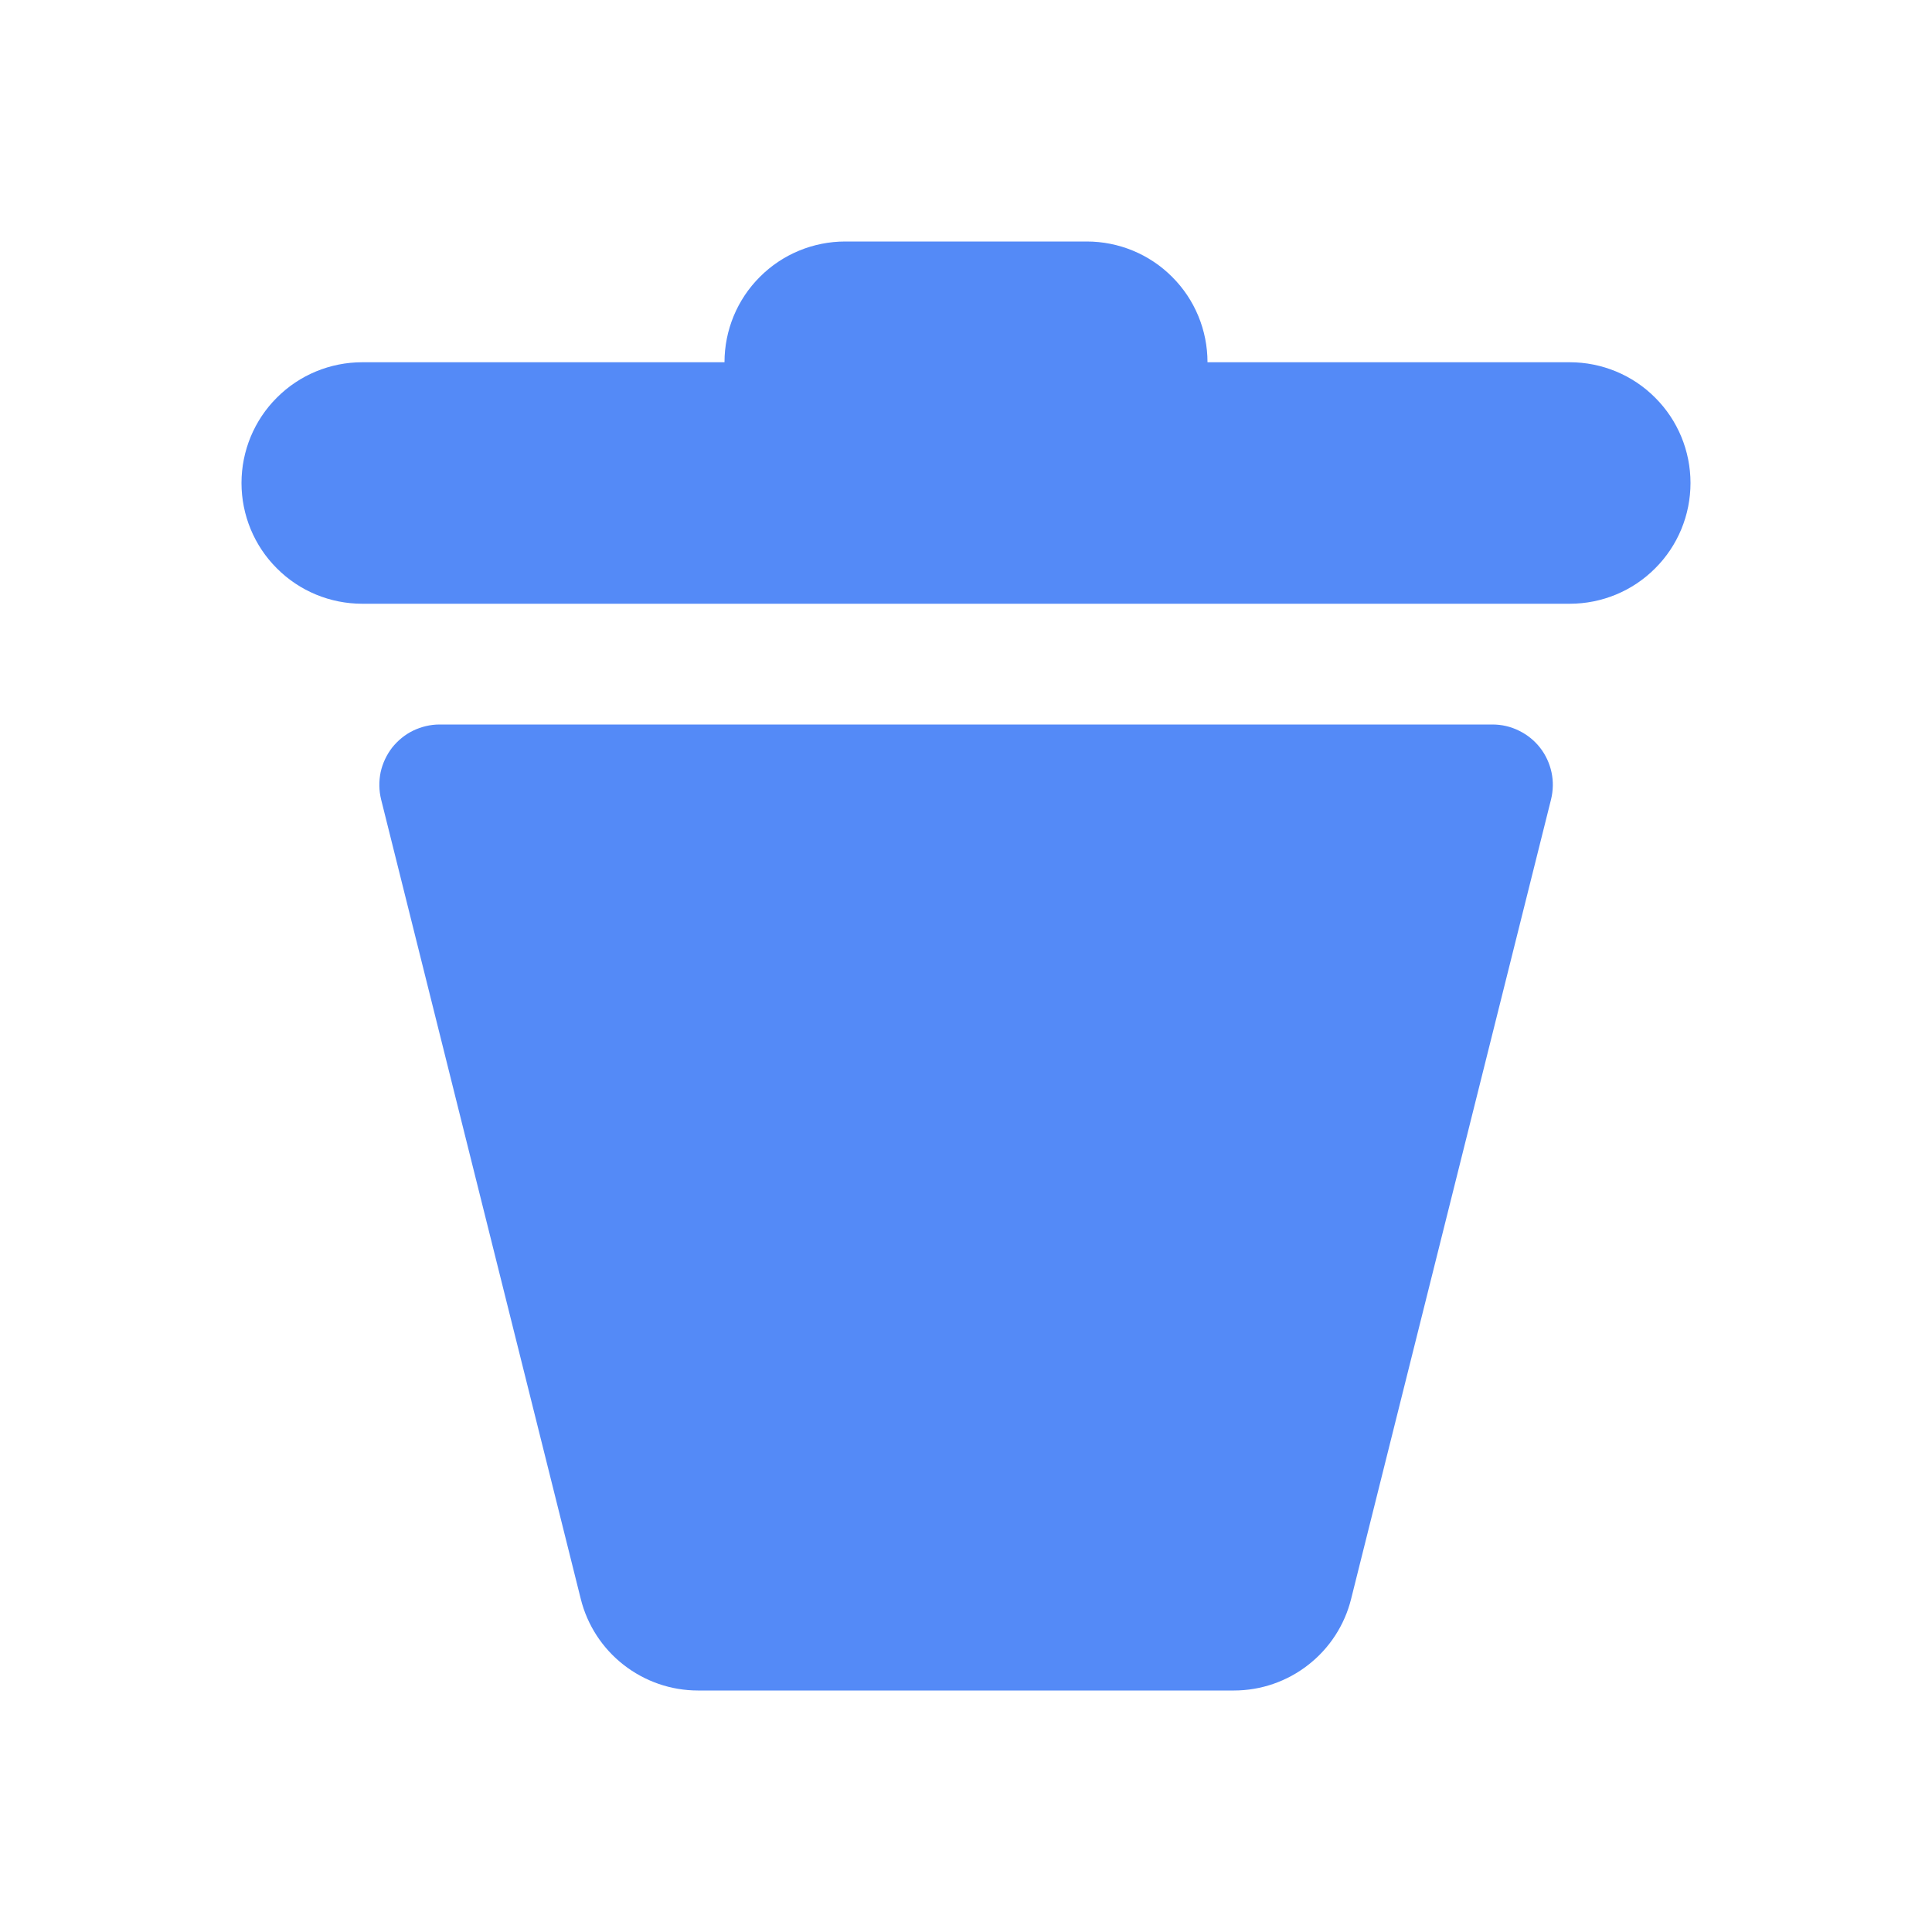
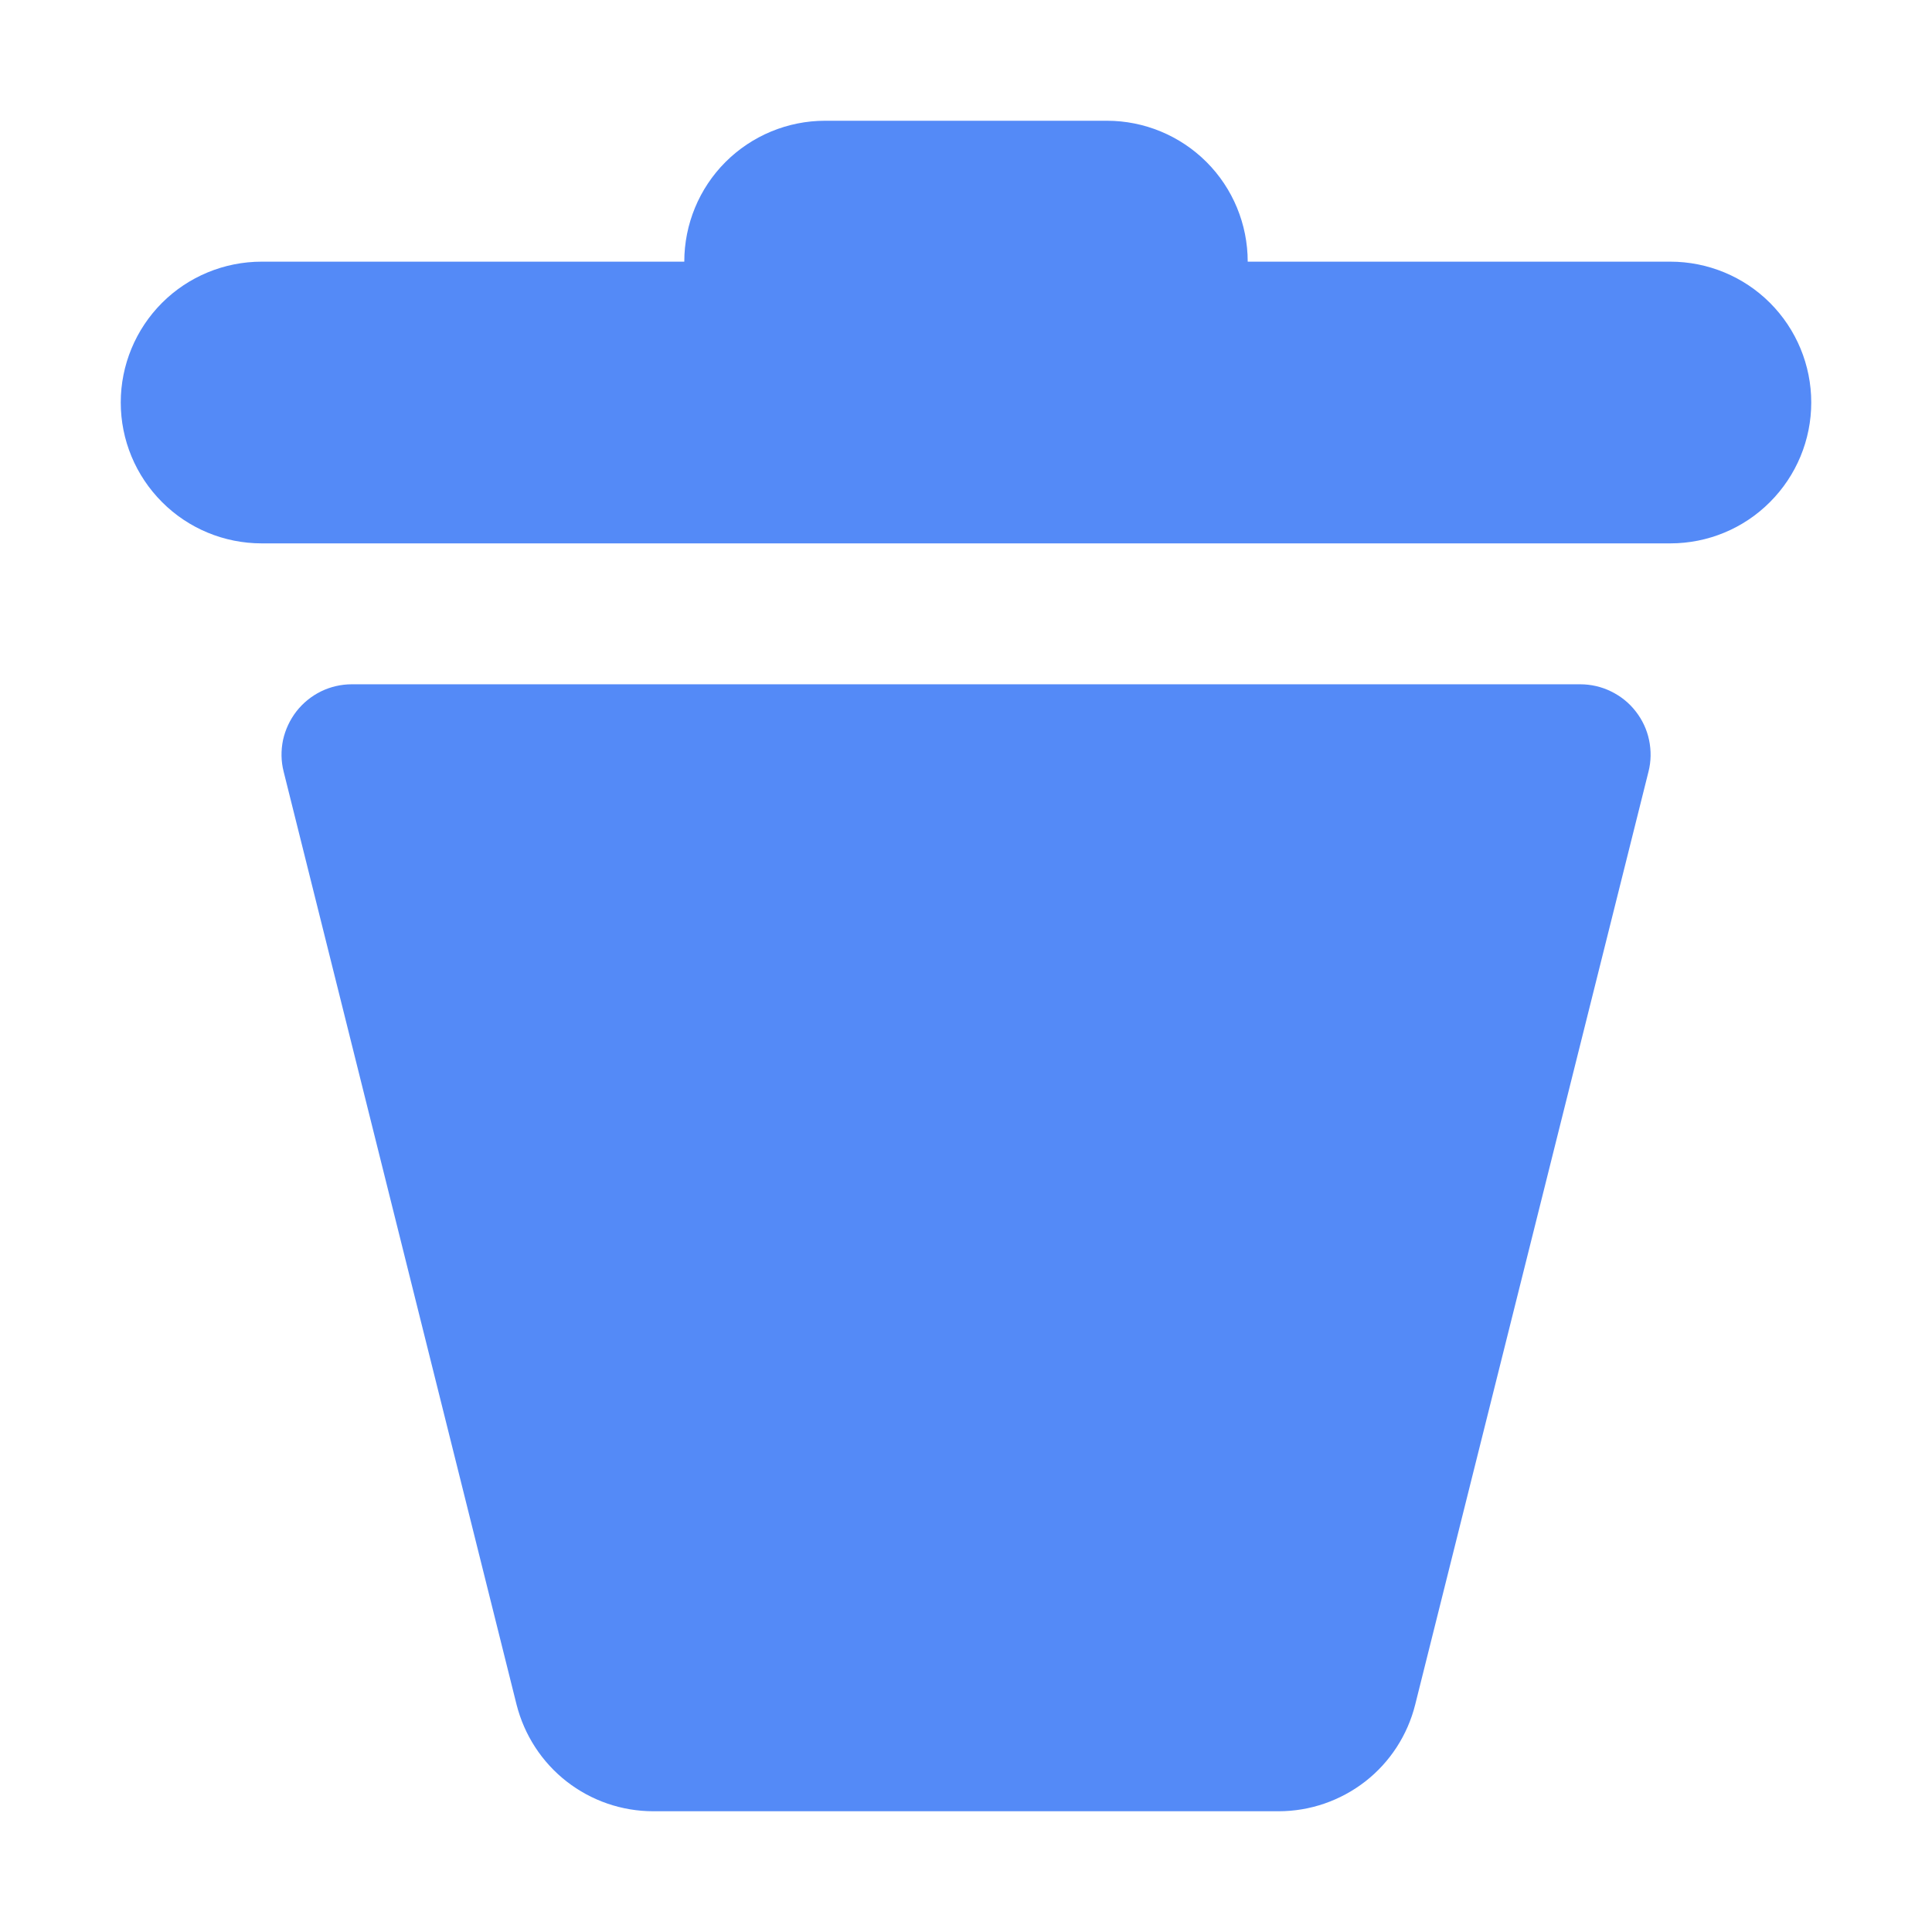
<svg xmlns="http://www.w3.org/2000/svg" width="16" height="16" viewBox="0 0 16 16" fill="none">
-   <path fill-rule="evenodd" clip-rule="evenodd" d="M3 3H13C13.265 3 13.52 3.105 13.707 3.293C13.895 3.48 14 3.735 14 4C14 4.265 13.895 4.52 13.707 4.707C13.52 4.895 13.265 5 13 5H3C2.735 5 2.48 4.895 2.293 4.707C2.105 4.52 2 4.265 2 4C2 3.735 2.105 3.48 2.293 3.293C2.48 3.105 2.735 3 3 3ZM5.78 14C5.557 14 5.341 13.925 5.165 13.788C4.989 13.651 4.864 13.459 4.81 13.243L3.156 6.62C3.138 6.546 3.137 6.47 3.152 6.396C3.168 6.322 3.201 6.252 3.247 6.192C3.294 6.133 3.353 6.084 3.421 6.051C3.49 6.018 3.564 6 3.64 6H12.36C12.436 6 12.511 6.017 12.579 6.051C12.647 6.084 12.707 6.132 12.754 6.192C12.801 6.252 12.833 6.322 12.849 6.396C12.865 6.47 12.863 6.547 12.845 6.621L11.189 13.243C11.135 13.459 11.01 13.651 10.834 13.788C10.659 13.925 10.442 14 10.219 14H5.781H5.78ZM7 2H9C9.265 2 9.52 2.105 9.707 2.293C9.895 2.48 10 2.735 10 3H6C6 2.735 6.105 2.48 6.293 2.293C6.48 2.105 6.735 2 7 2Z" fill="#548AF7" />
+   <path fill-rule="evenodd" clip-rule="evenodd" d="M2.167 2.167H13.833C14.143 2.167 14.44 2.29 14.658 2.508C14.877 2.727 15 3.024 15 3.333C15 3.643 14.877 3.939 14.658 4.158C14.44 4.377 14.143 4.5 13.833 4.5H2.167C1.857 4.5 1.56 4.377 1.342 4.158C1.123 3.939 1 3.643 1 3.333C1 3.024 1.123 2.727 1.342 2.508C1.56 2.29 1.857 2.167 2.167 2.167ZM5.41 15C5.15 15 4.897 14.913 4.692 14.753C4.487 14.593 4.342 14.369 4.278 14.117L2.349 6.39C2.327 6.304 2.326 6.215 2.344 6.128C2.363 6.042 2.401 5.961 2.455 5.891C2.51 5.821 2.579 5.765 2.658 5.726C2.738 5.687 2.825 5.667 2.913 5.667H13.087C13.175 5.667 13.263 5.687 13.342 5.726C13.422 5.765 13.492 5.821 13.546 5.891C13.601 5.961 13.639 6.042 13.657 6.129C13.675 6.215 13.674 6.305 13.652 6.391L11.72 14.117C11.657 14.369 11.512 14.593 11.307 14.753C11.101 14.913 10.849 15 10.589 15H5.411H5.41ZM6.833 1H9.167C9.476 1 9.773 1.123 9.992 1.342C10.21 1.56 10.333 1.857 10.333 2.167H5.667C5.667 1.857 5.79 1.56 6.008 1.342C6.227 1.123 6.524 1 6.833 1Z" fill="#548AF7" />
</svg>
